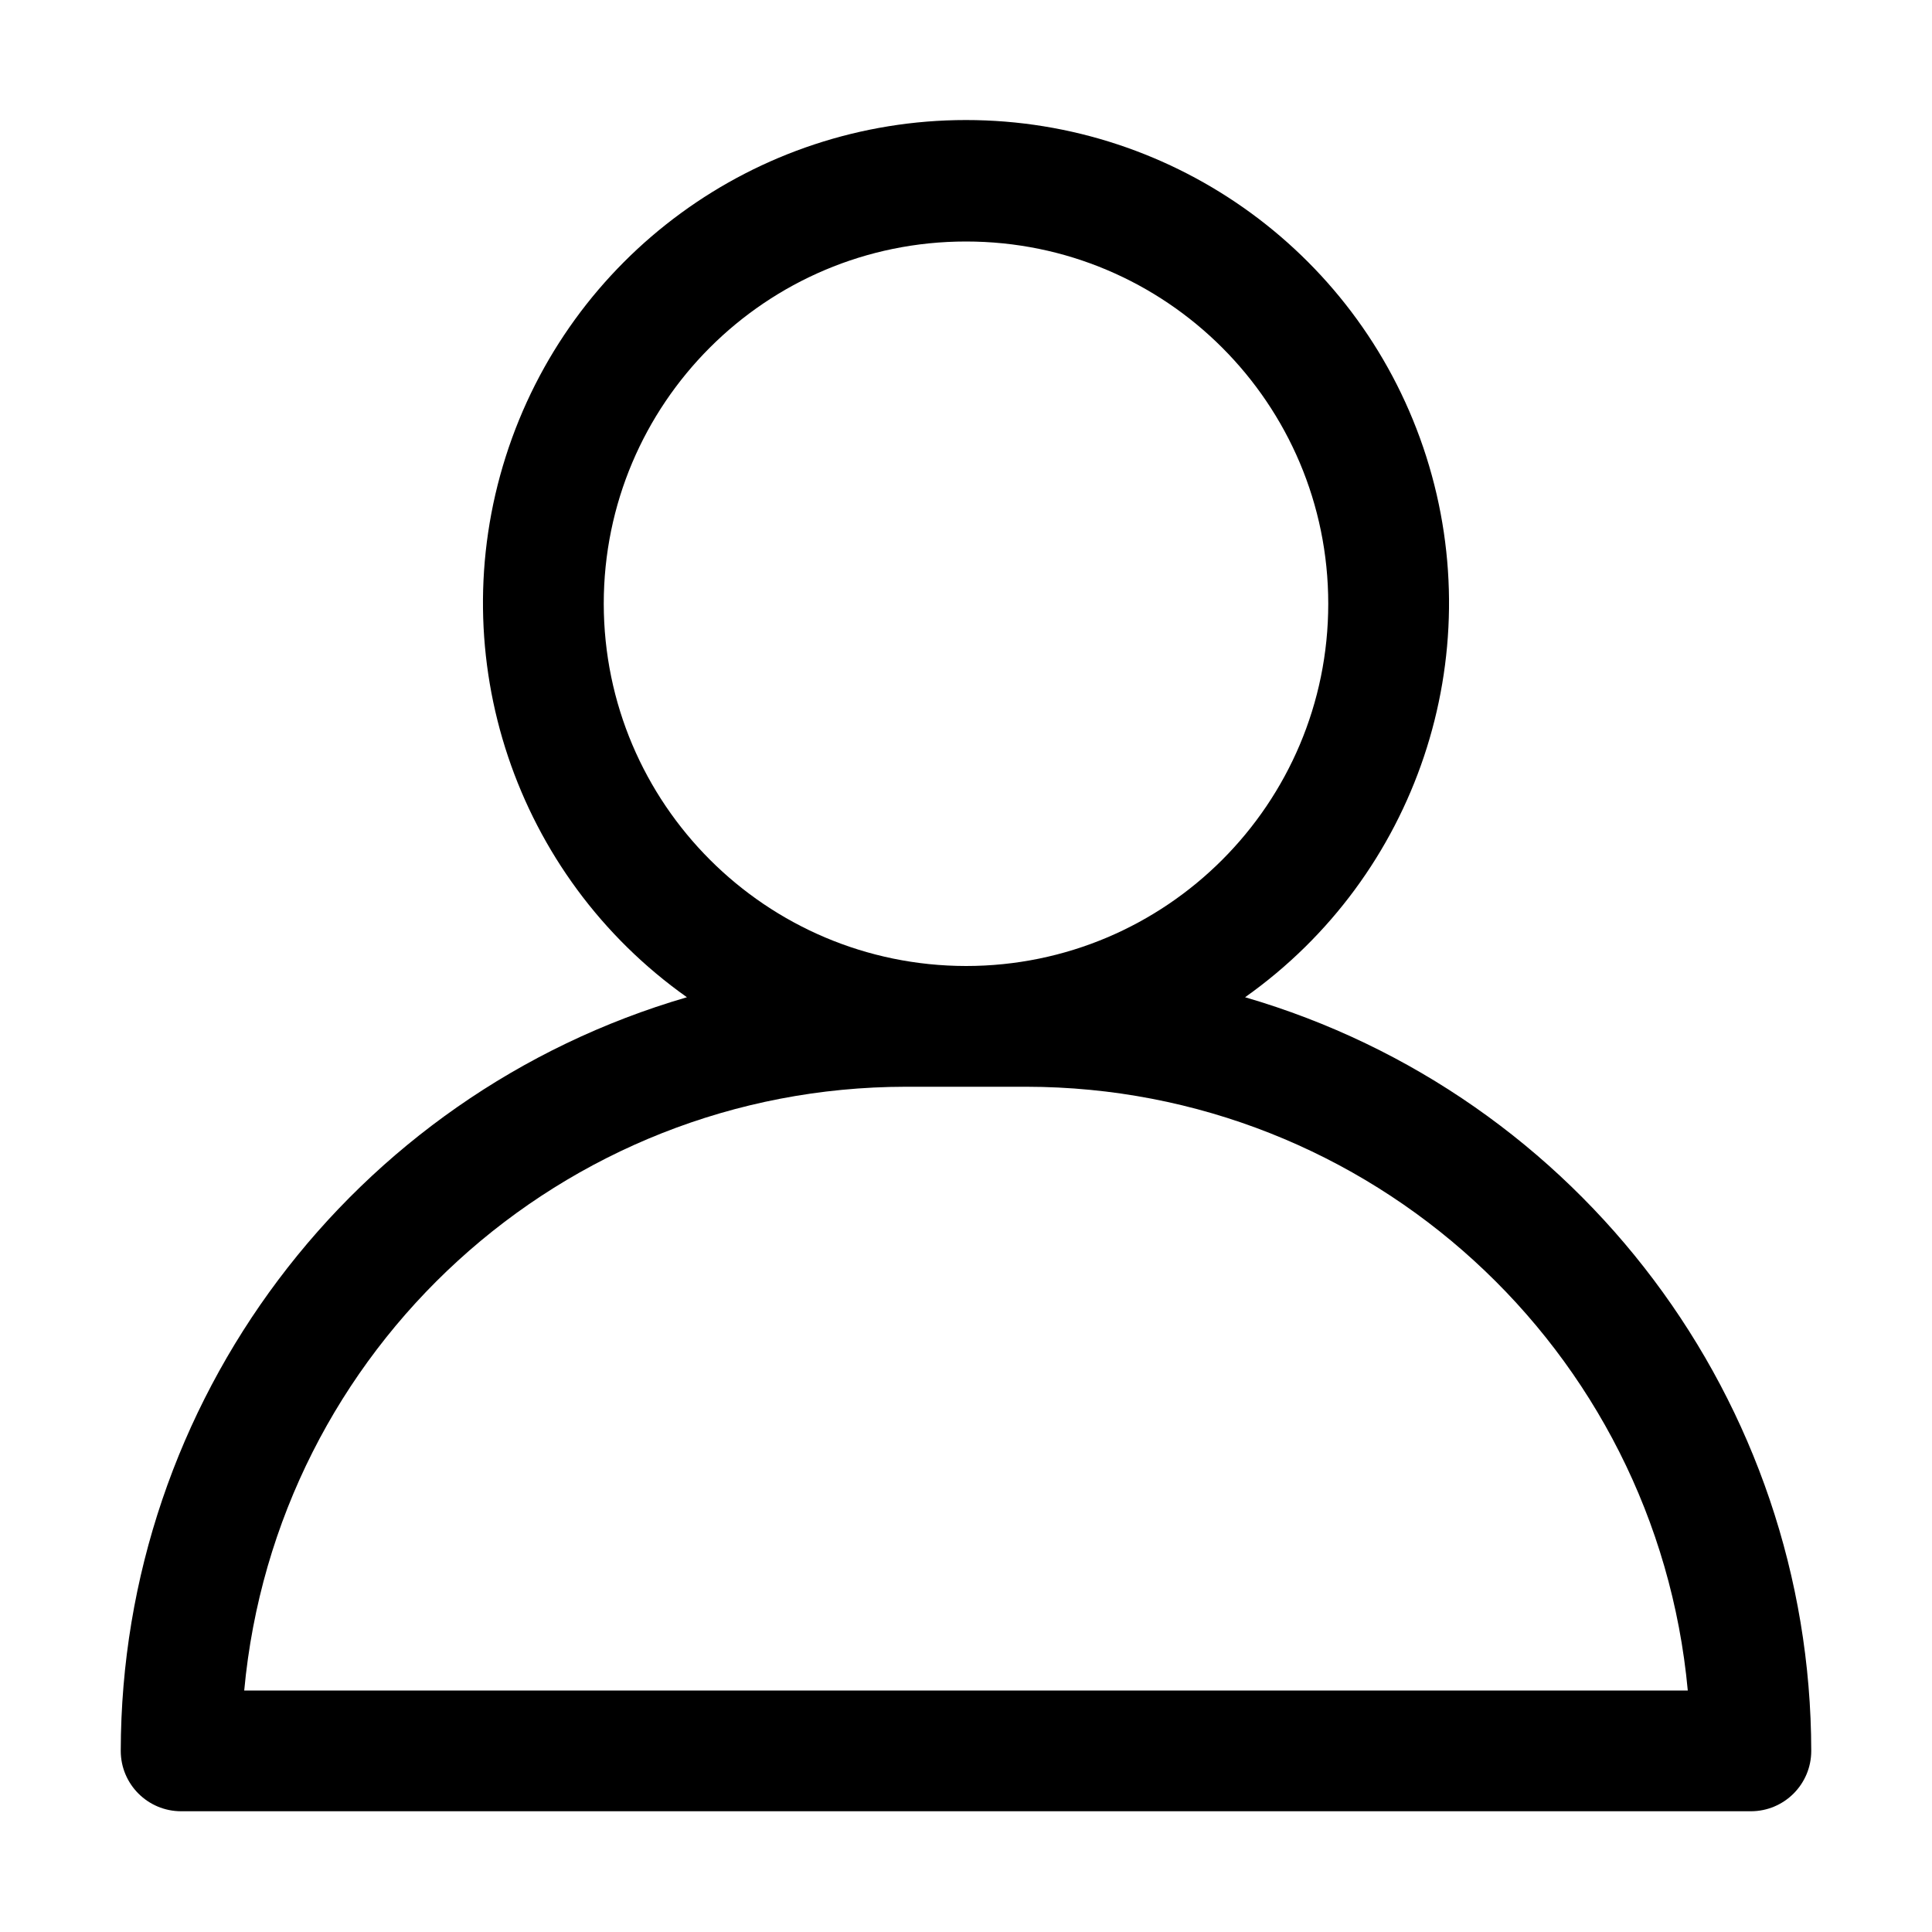
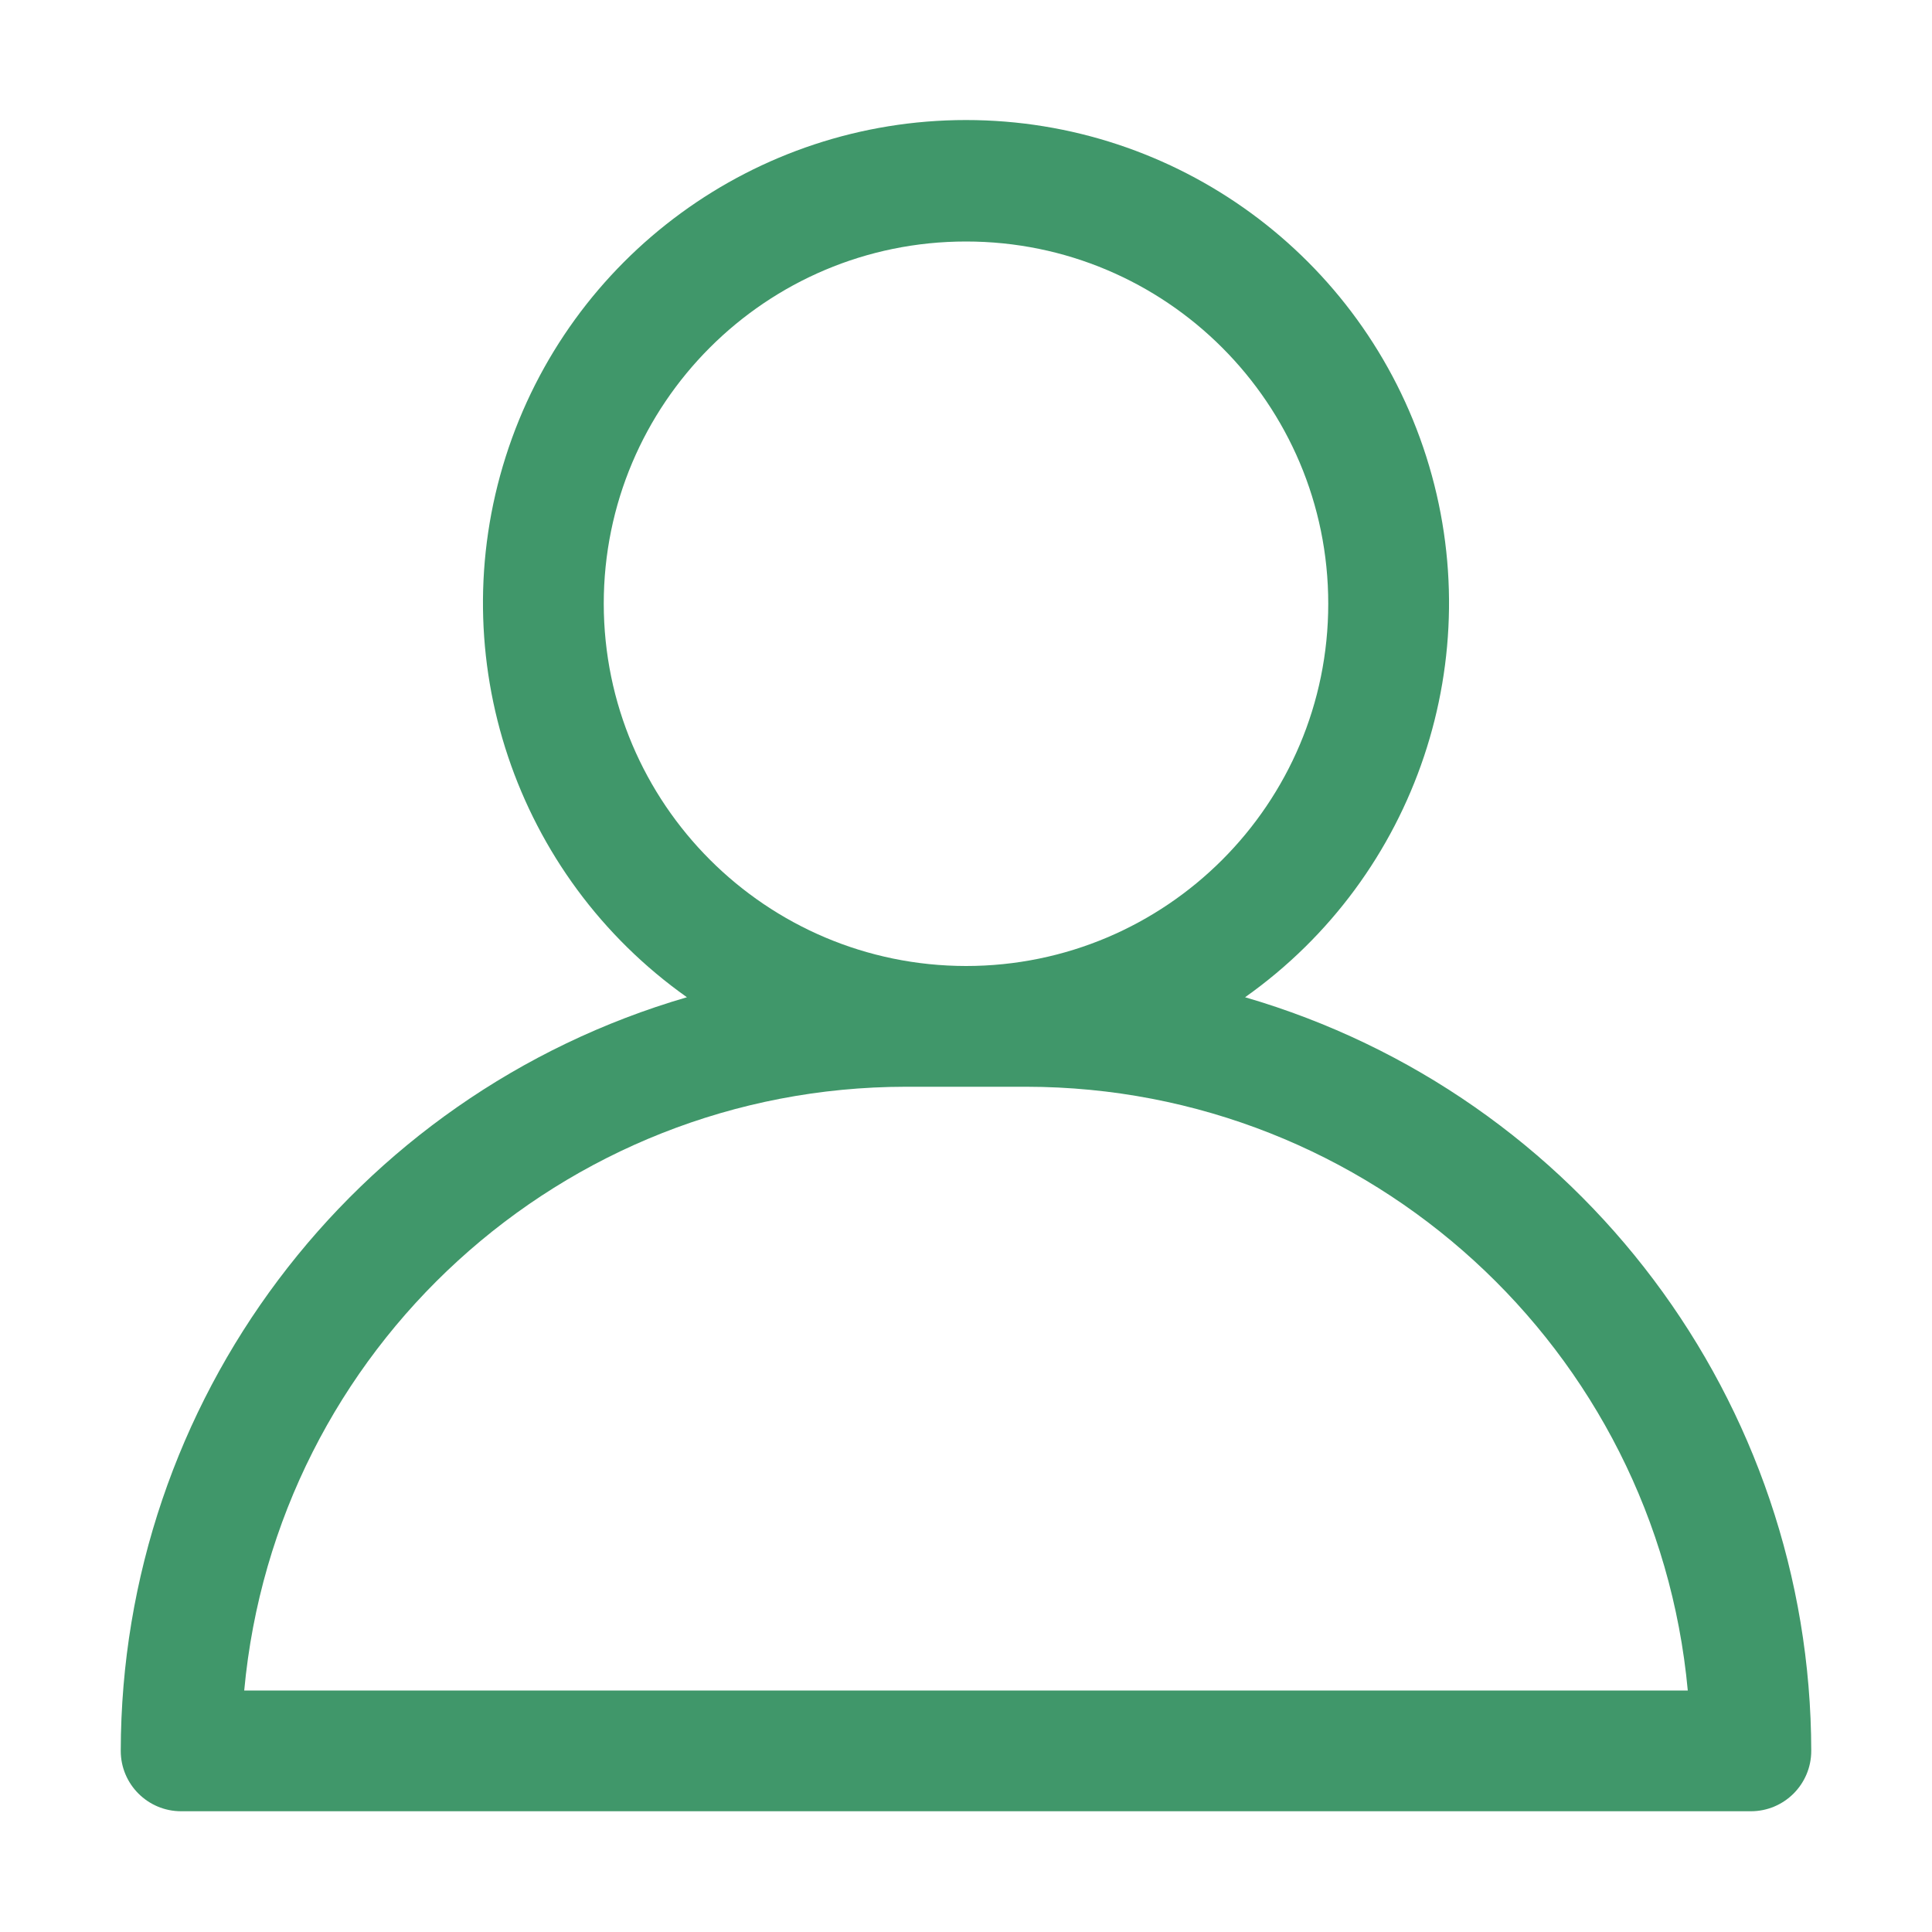
<svg xmlns="http://www.w3.org/2000/svg" viewBox="0 0 64 64">
  <g id="User">
-     <path d="M41.245,33.035a16,16,0,1,0-18.49,0A26.041,26.041,0,0,0,4,58a2,2,0,0,0,2,2H58a2,2,0,0,0,2-2A26.041,26.041,0,0,0,41.245,33.035ZM20,20A12,12,0,1,1,32,32,12.014,12.014,0,0,1,20,20ZM8.09,56A22.029,22.029,0,0,1,30,36h4A22.029,22.029,0,0,1,55.91,56Z" />
+     <path style="fill: #40976A;" d="M41.245,33.035a16,16,0,1,0-18.49,0A26.041,26.041,0,0,0,4,58a2,2,0,0,0,2,2H58a2,2,0,0,0,2-2A26.041,26.041,0,0,0,41.245,33.035ZM20,20A12,12,0,1,1,32,32,12.014,12.014,0,0,1,20,20ZM8.09,56A22.029,22.029,0,0,1,30,36h4A22.029,22.029,0,0,1,55.91,56Z" />
  </g>
</svg>
